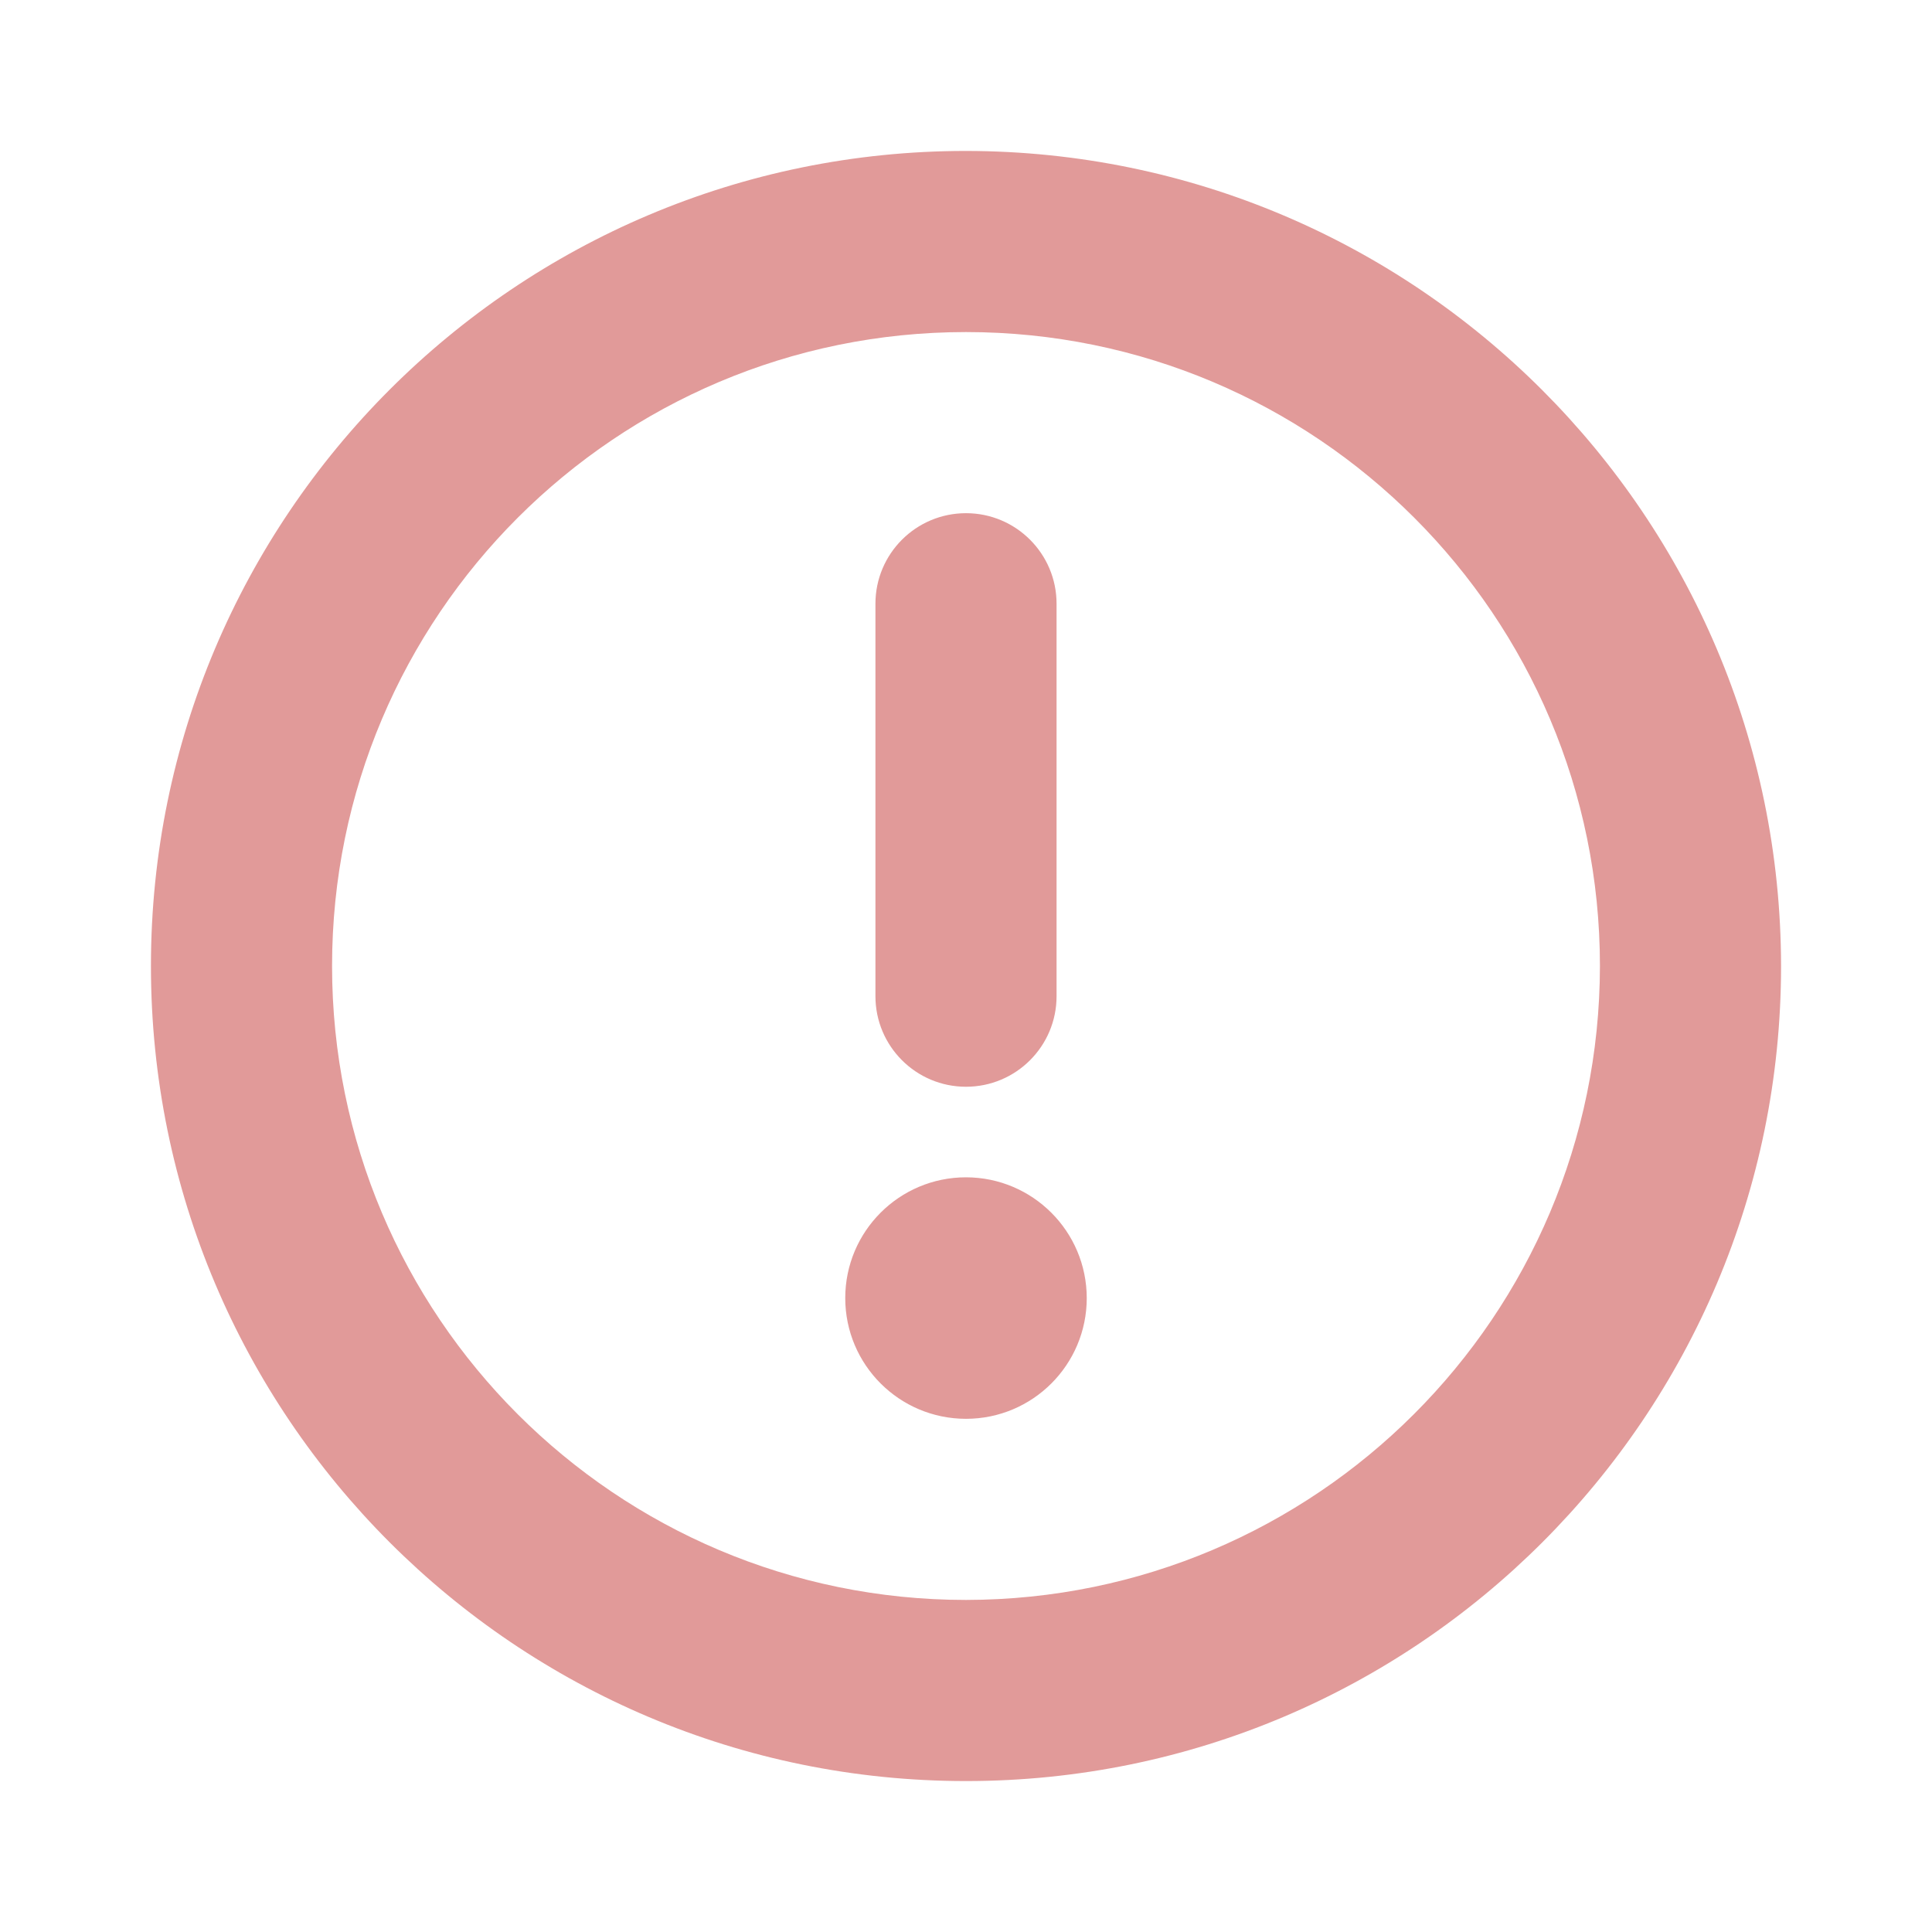
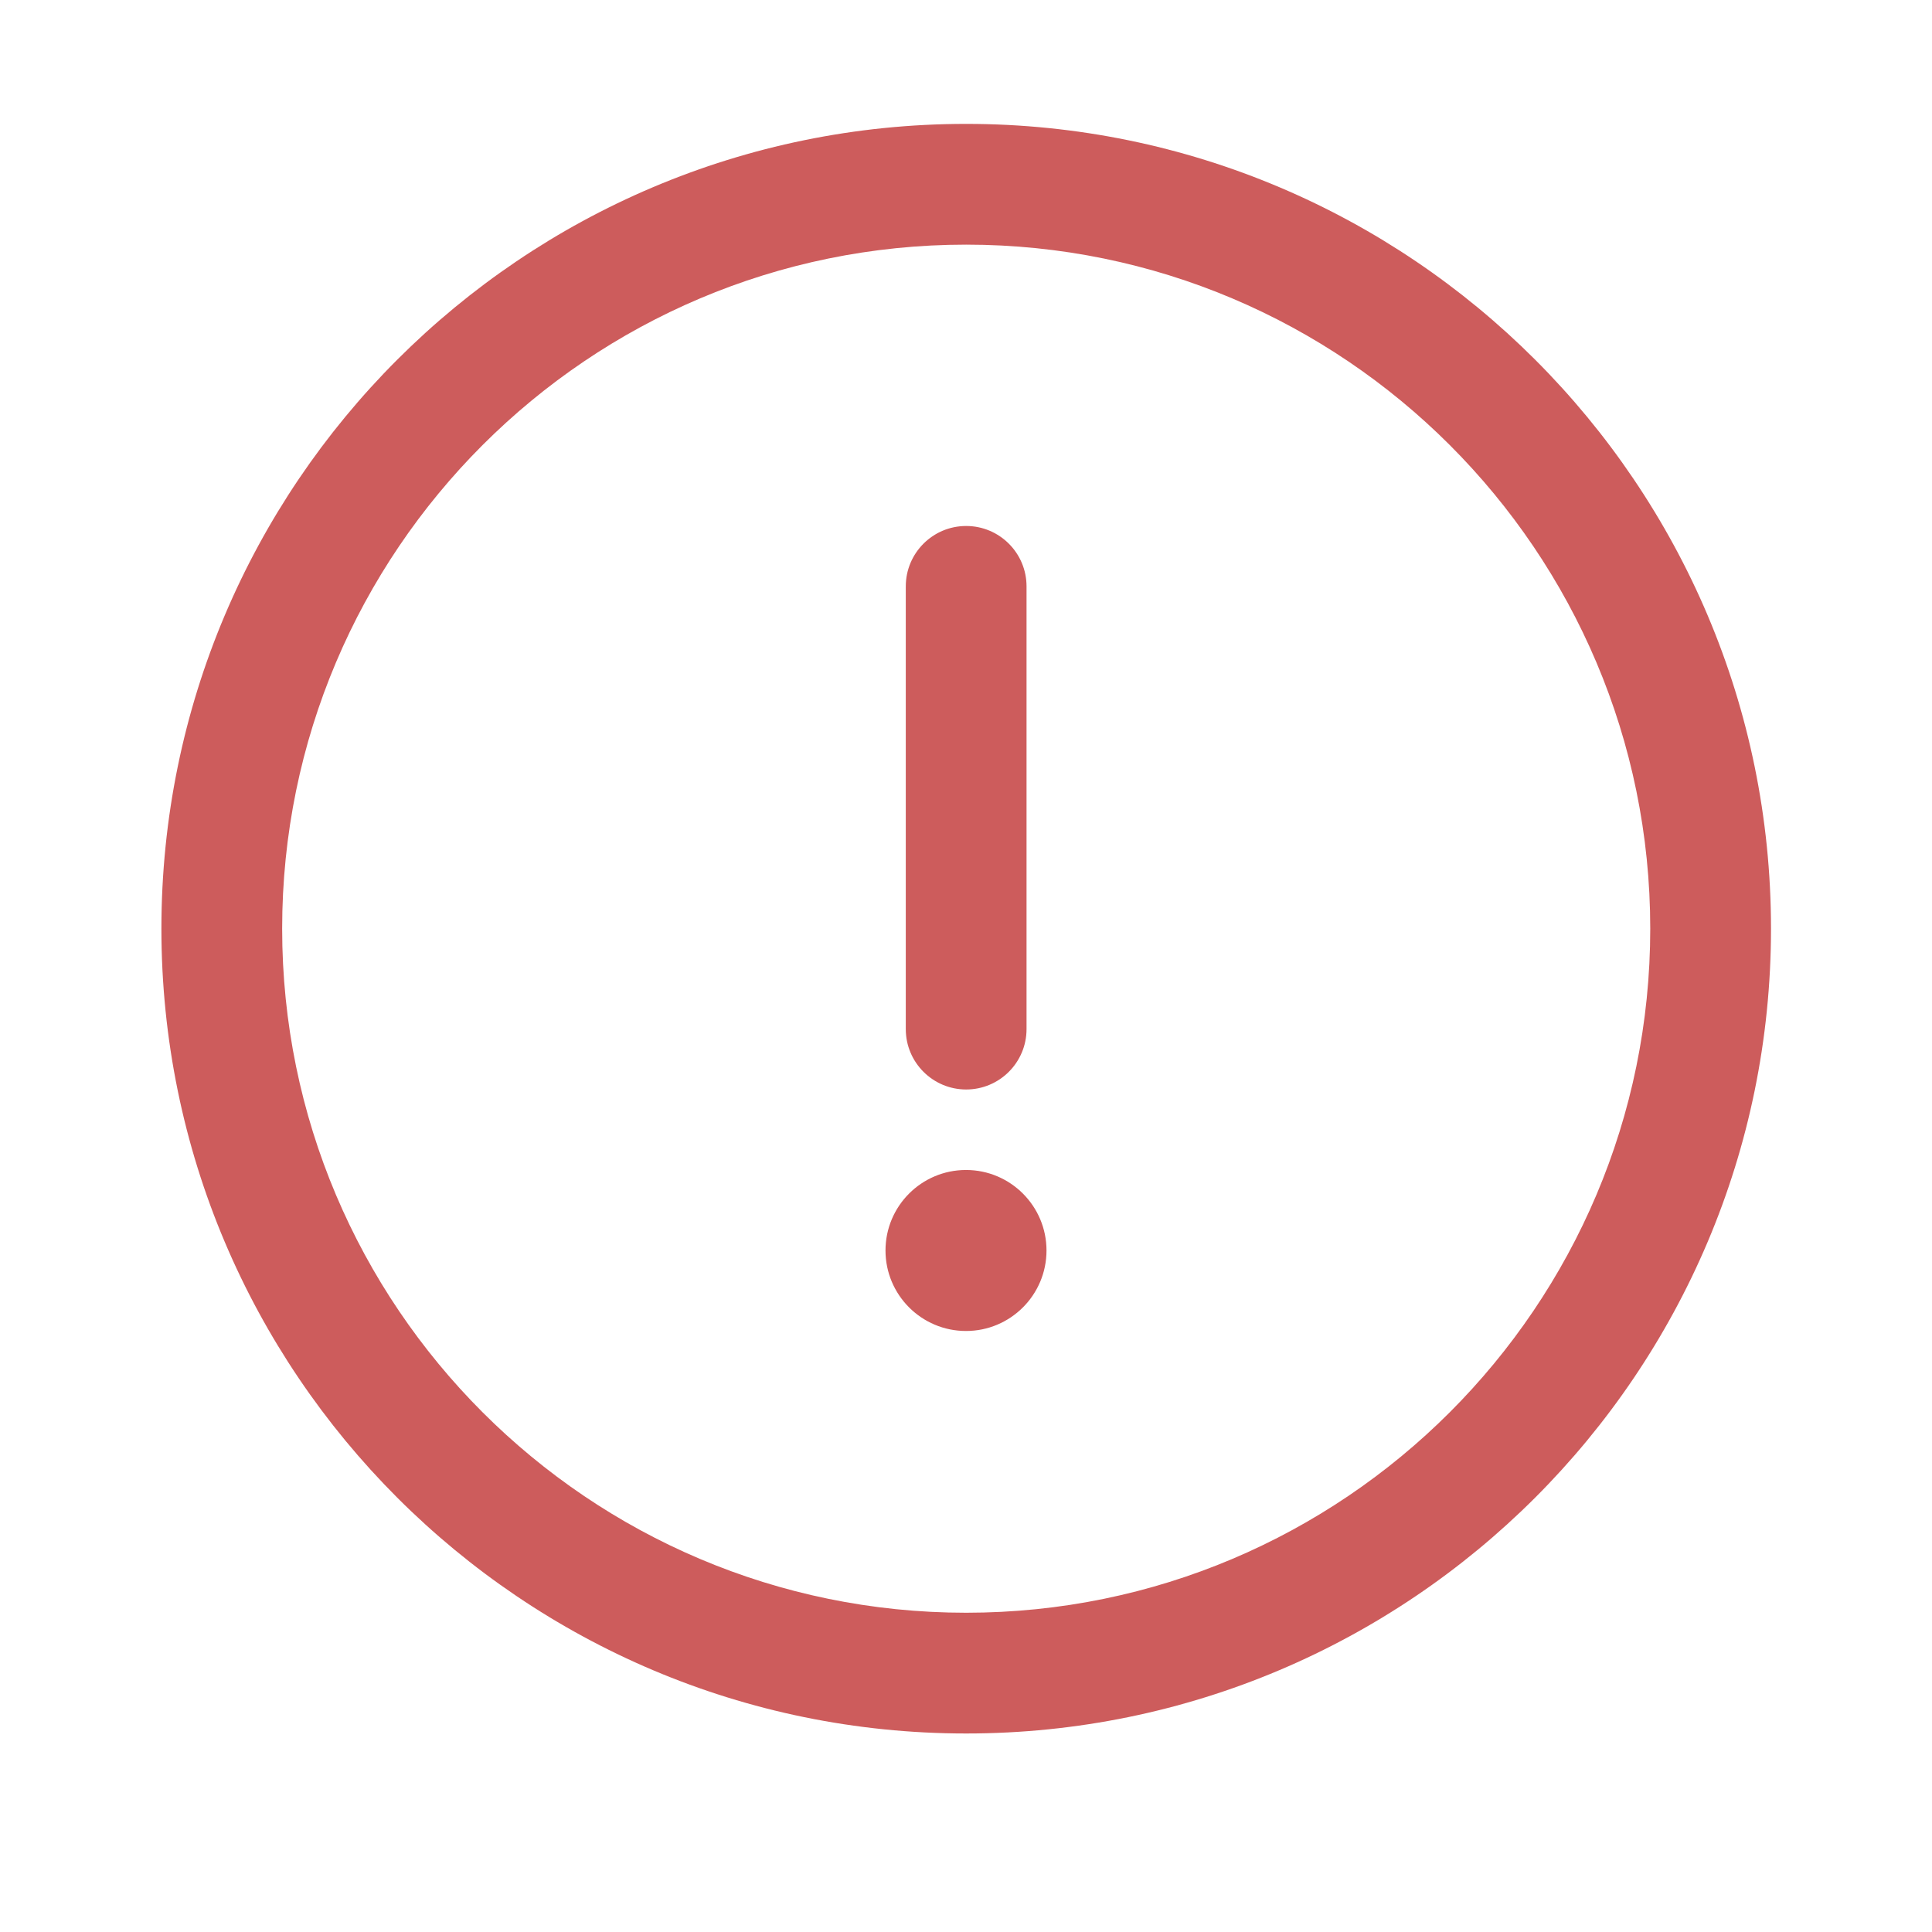
- <svg xmlns="http://www.w3.org/2000/svg" fill="#e19a99" width="800px" height="800px" viewBox="0 0 256 256" id="Flat">
-   <path d="M128,20a108,108,0,1,0,108,108A108.122,108.122,0,0,0,128,20Zm0,192a84,84,0,1,1,84-84A84.095,84.095,0,0,1,128,212Zm-12-80v-52a12,12,0,1,1,24,0v52a12,12,0,1,1-24,0Zm28,40a16,16,0,1,1-16-16A16.018,16.018,0,0,1,144,172Z" />
+ <svg xmlns="http://www.w3.org/2000/svg" clip-rule="evenodd" fill-rule="evenodd" fill="#CD5C5C" stroke-linejoin="round" stroke-miterlimit="2" viewBox="0 0 24 24">
+   <path d="m12.002 21.534c5.518 0 9.998-4.48 9.998-9.998s-4.48-9.997-9.998-9.997c-5.517 0-9.997 4.479-9.997 9.997s4.48 9.998 9.997 9.998zm0-1.5c-4.69 0-8.497-3.808-8.497-8.498s3.807-8.497 8.497-8.497 8.498 3.807 8.498 8.497-3.808 8.498-8.498 8.498zm0-6.5c-.414 0-.75-.336-.75-.75v-5.5c0-.414.336-.75.75-.75s.75.336.75.75v5.5c0 .414-.336.75-.75.75zm-.002 3c.552 0 1-.448 1-1s-.448-1-1-1-1 .448-1 1 .448 1 1 1z" fill-rule="nonzero" />
</svg>
